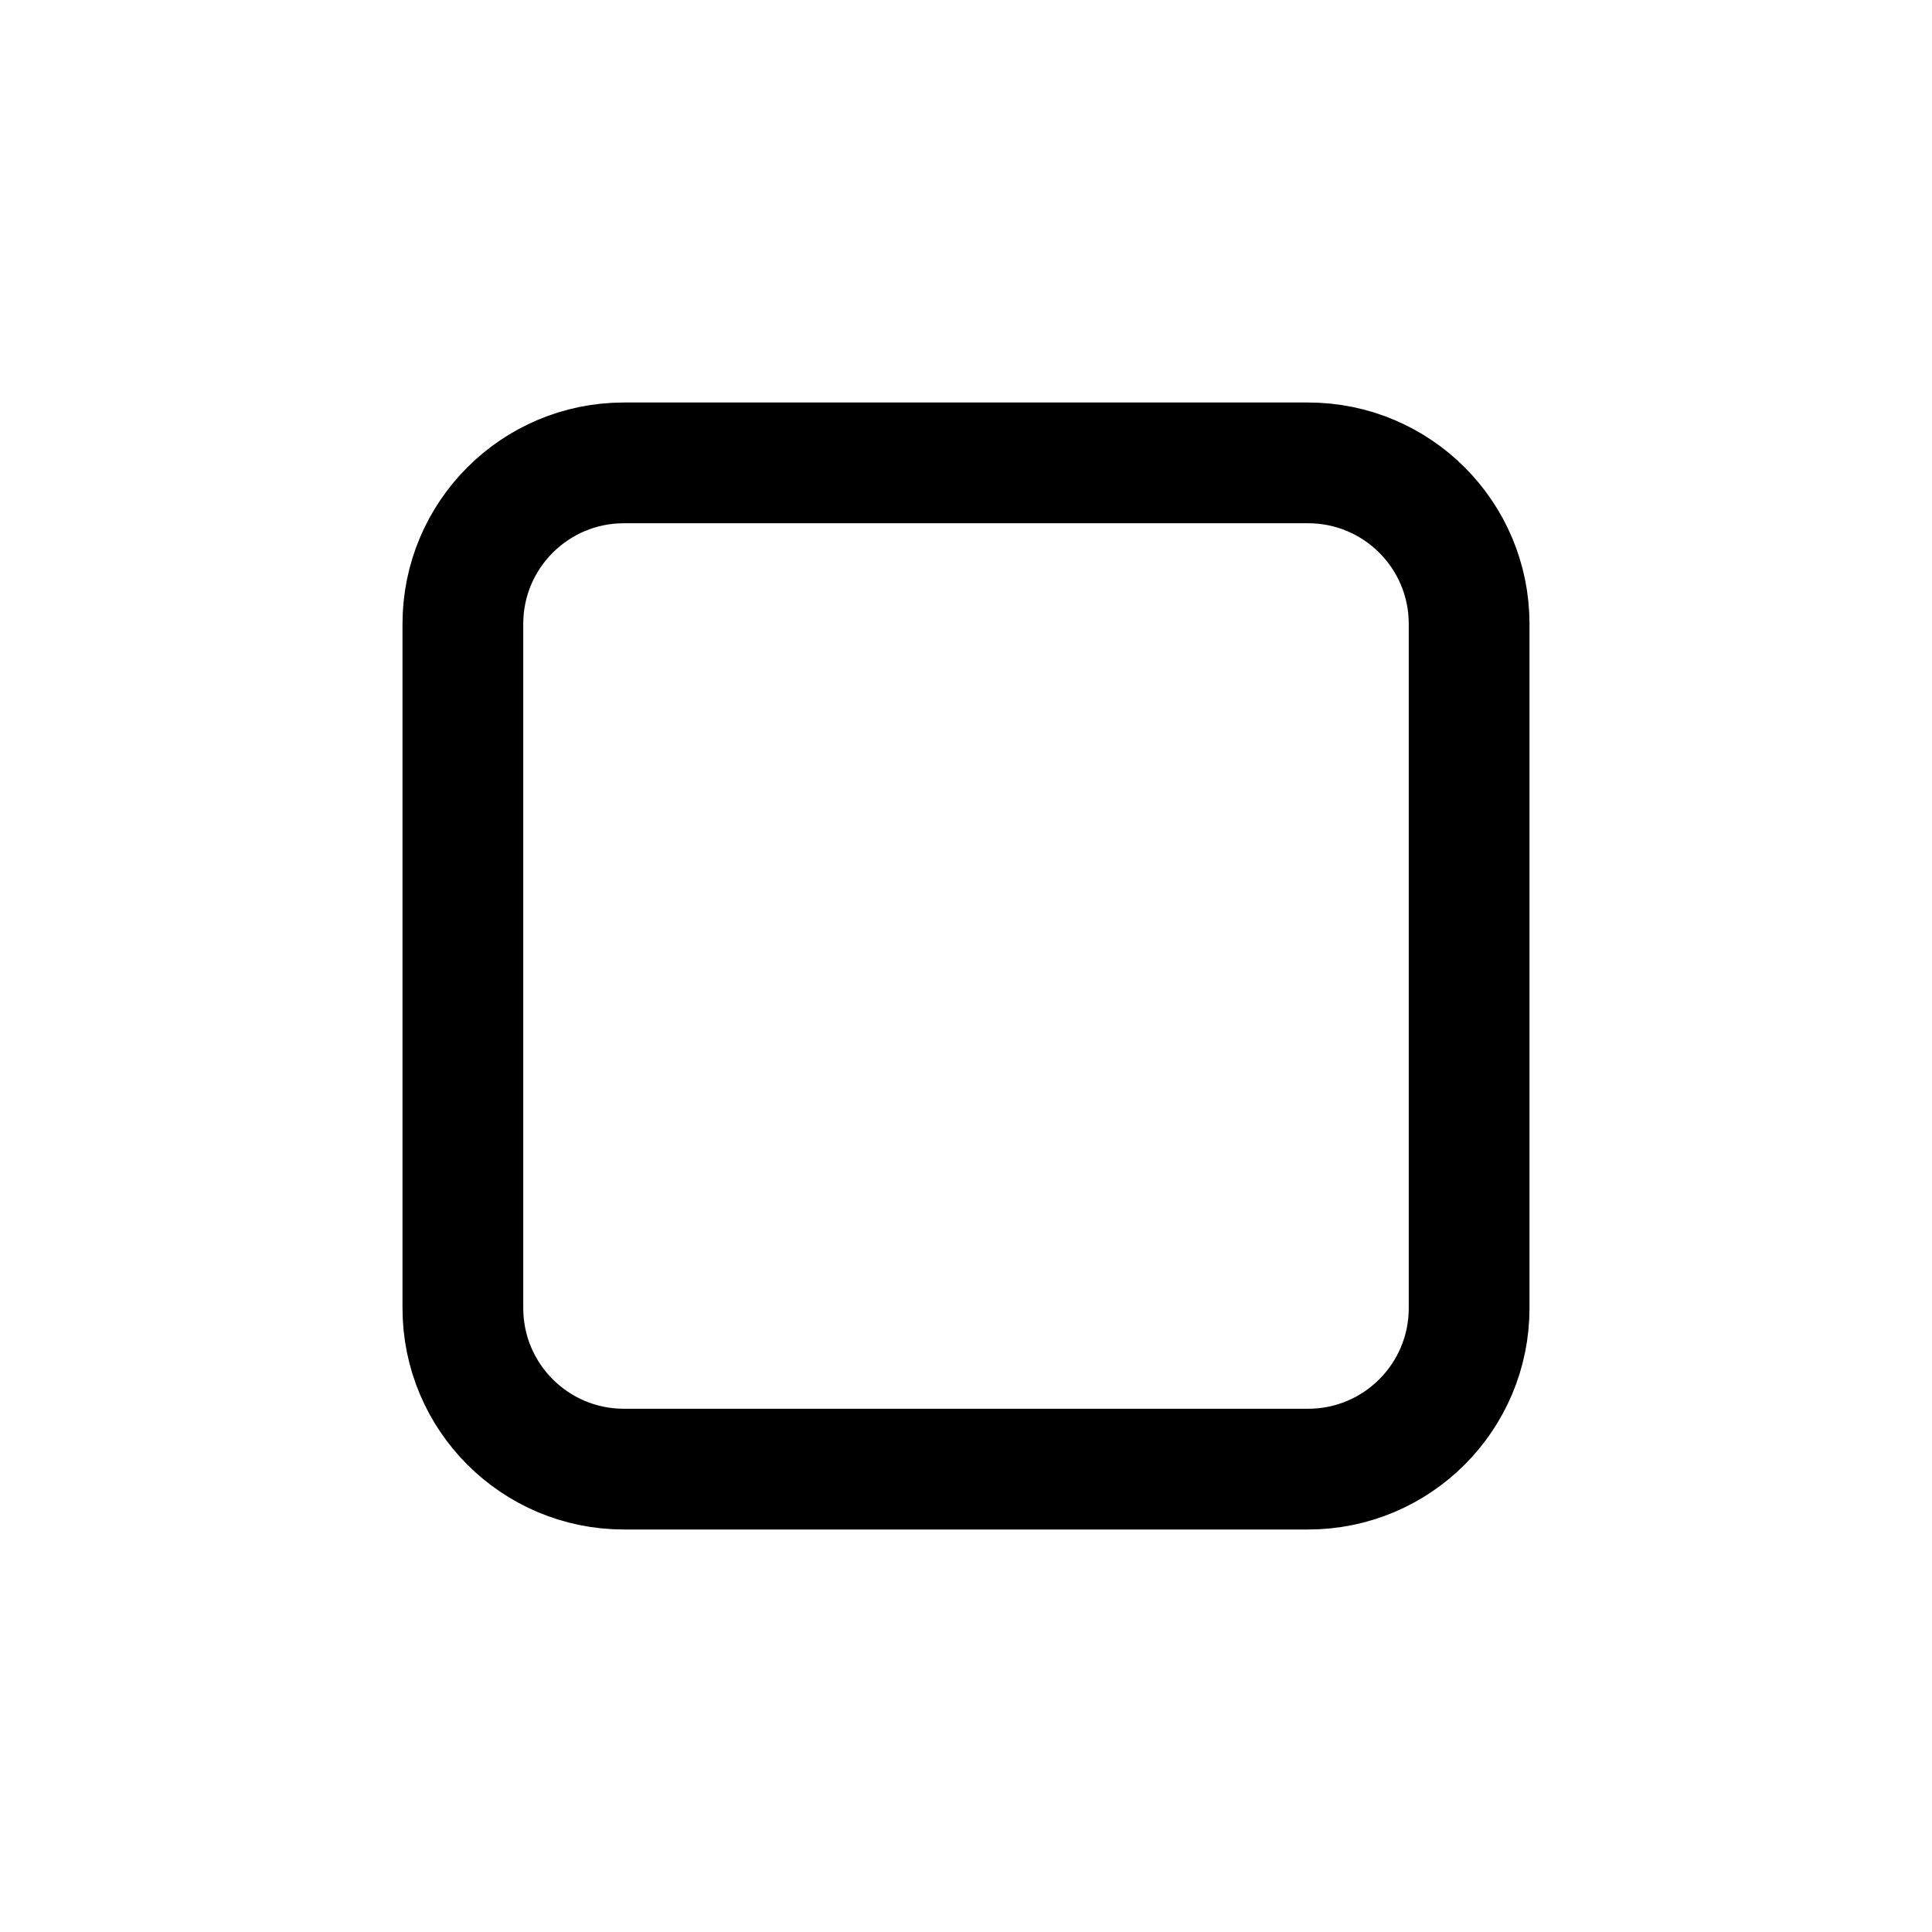
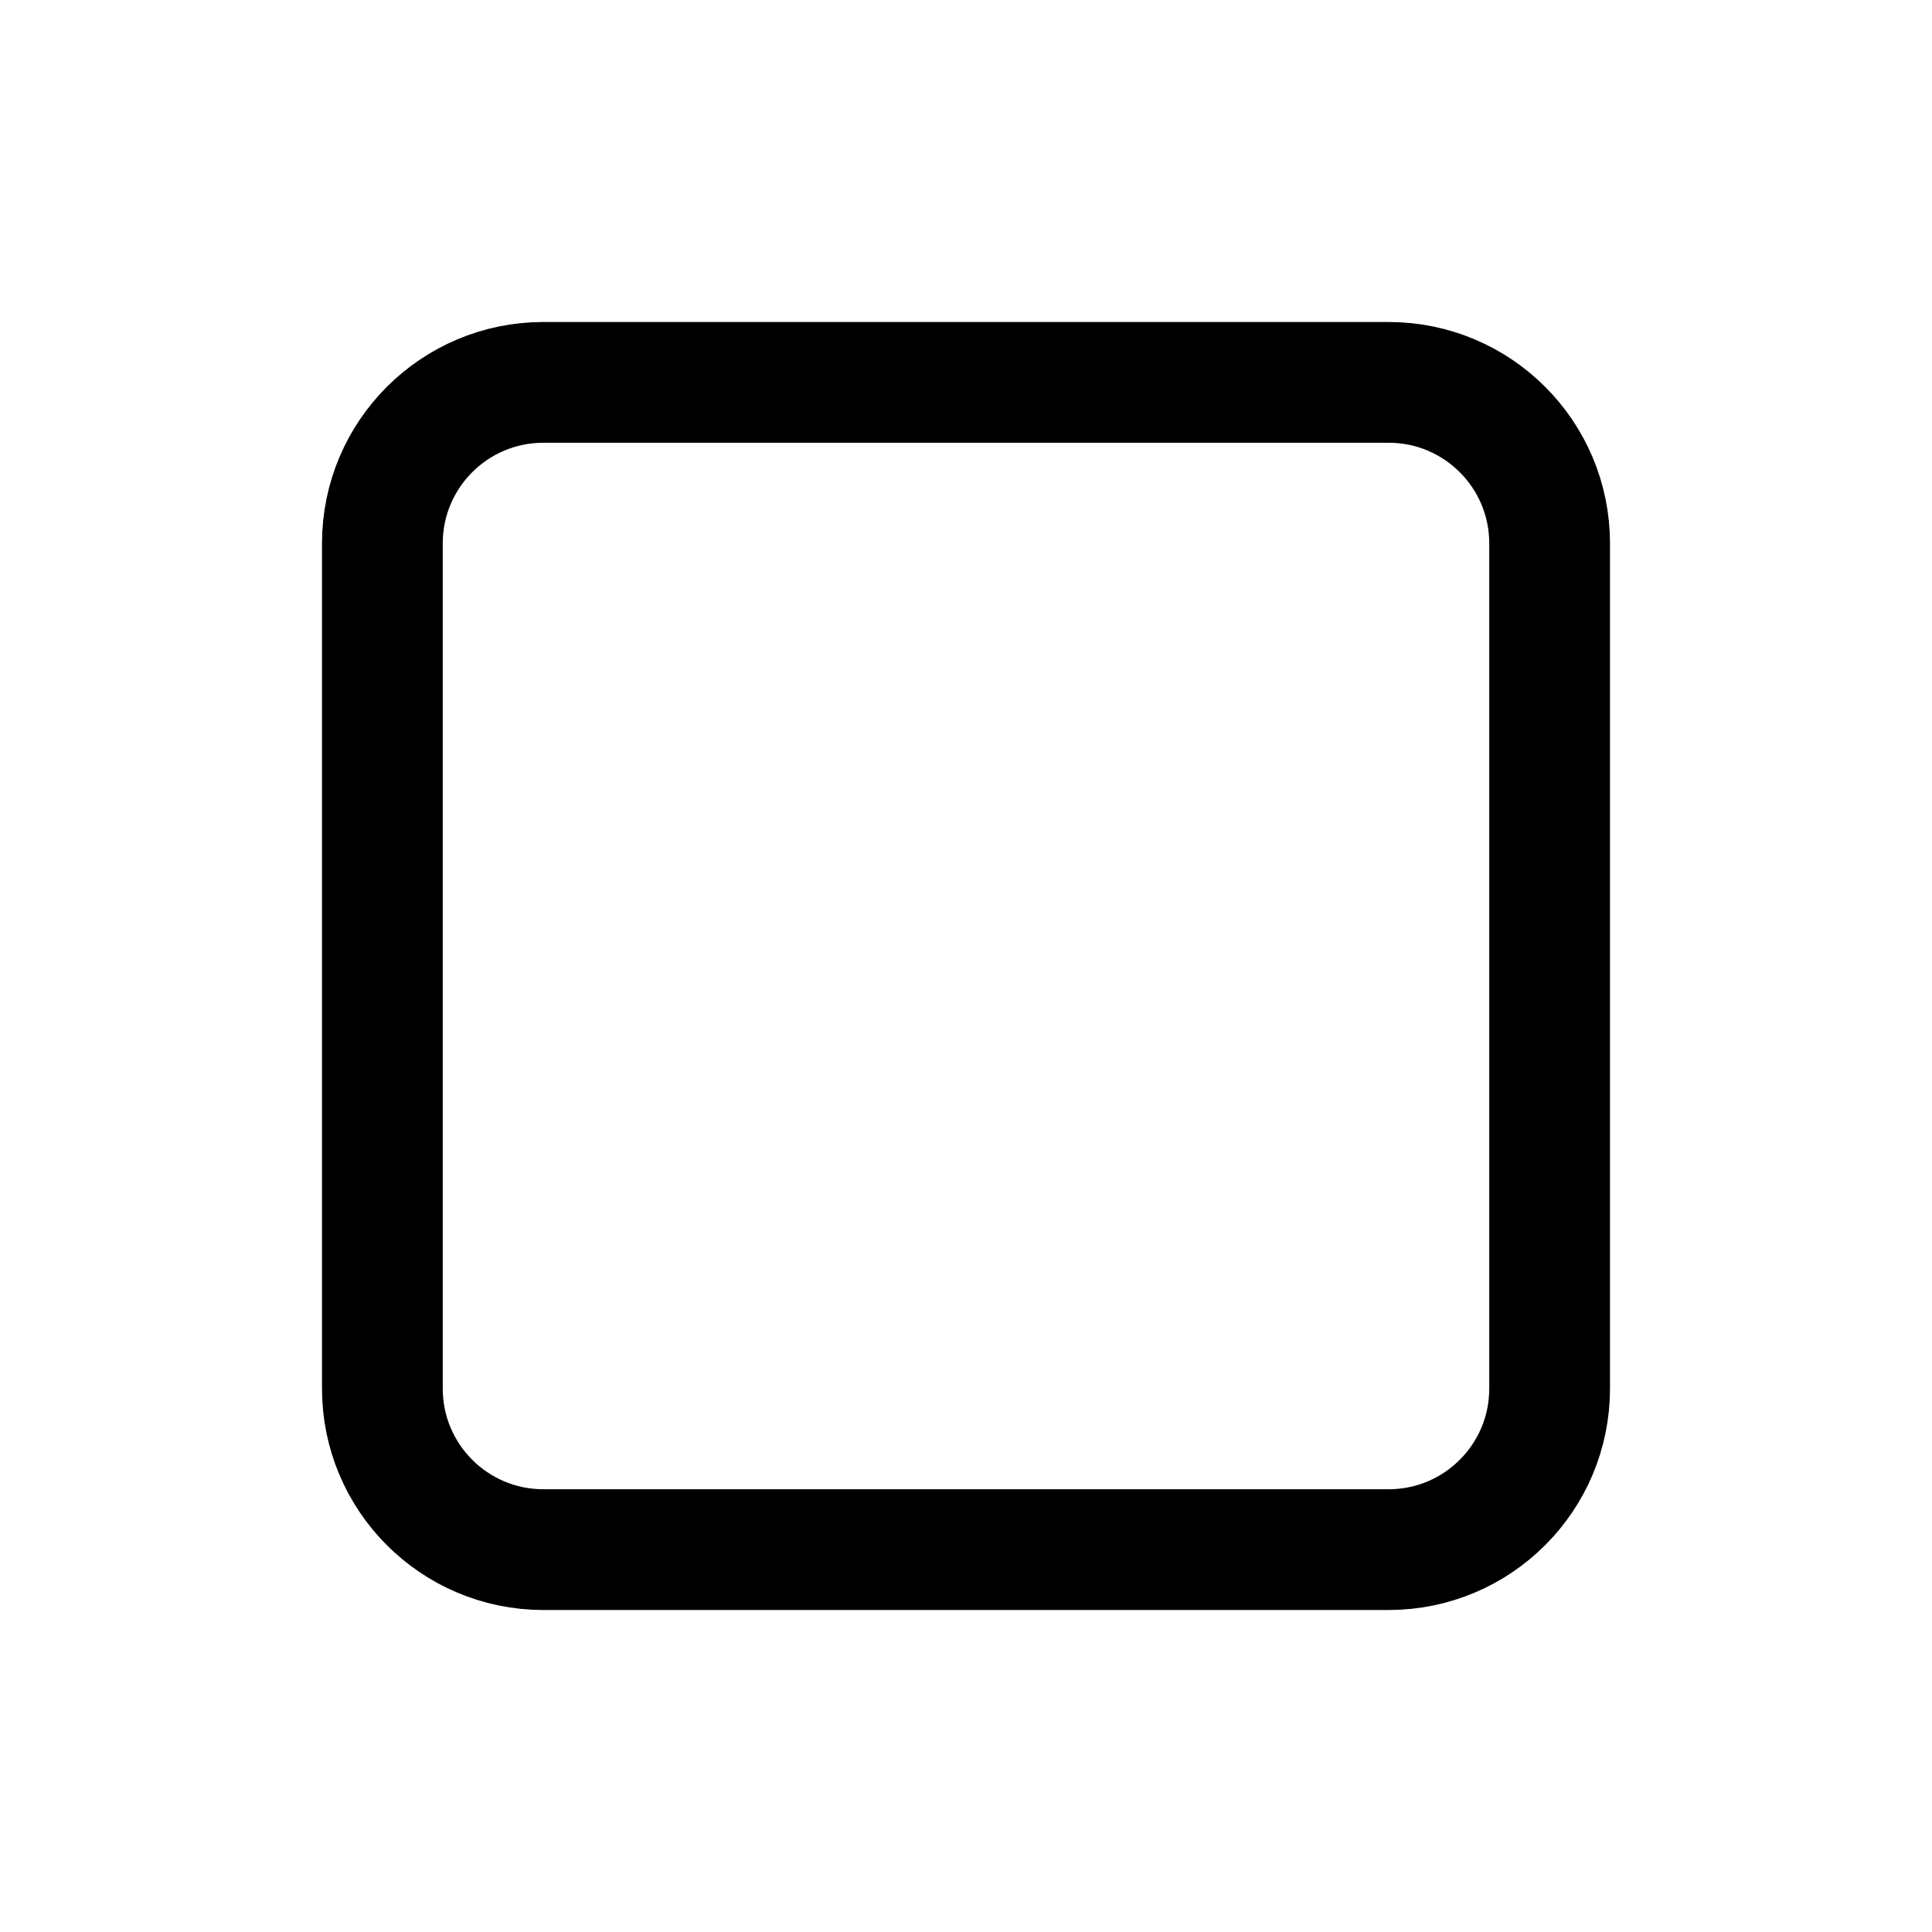
<svg xmlns="http://www.w3.org/2000/svg" width="24" height="24" viewBox="0 0 24 24">
  <g fill="none" stroke="black" stroke-width="1.5" stroke-linecap="round" stroke-linejoin="round">
-     <rect x="5.75" y="5.75" width="12.5" height="12.5" rx="2" />
+     <rect x="4.75" y="4.75" width="14.5" height="14.5" rx="2" />
  </g>
</svg>
